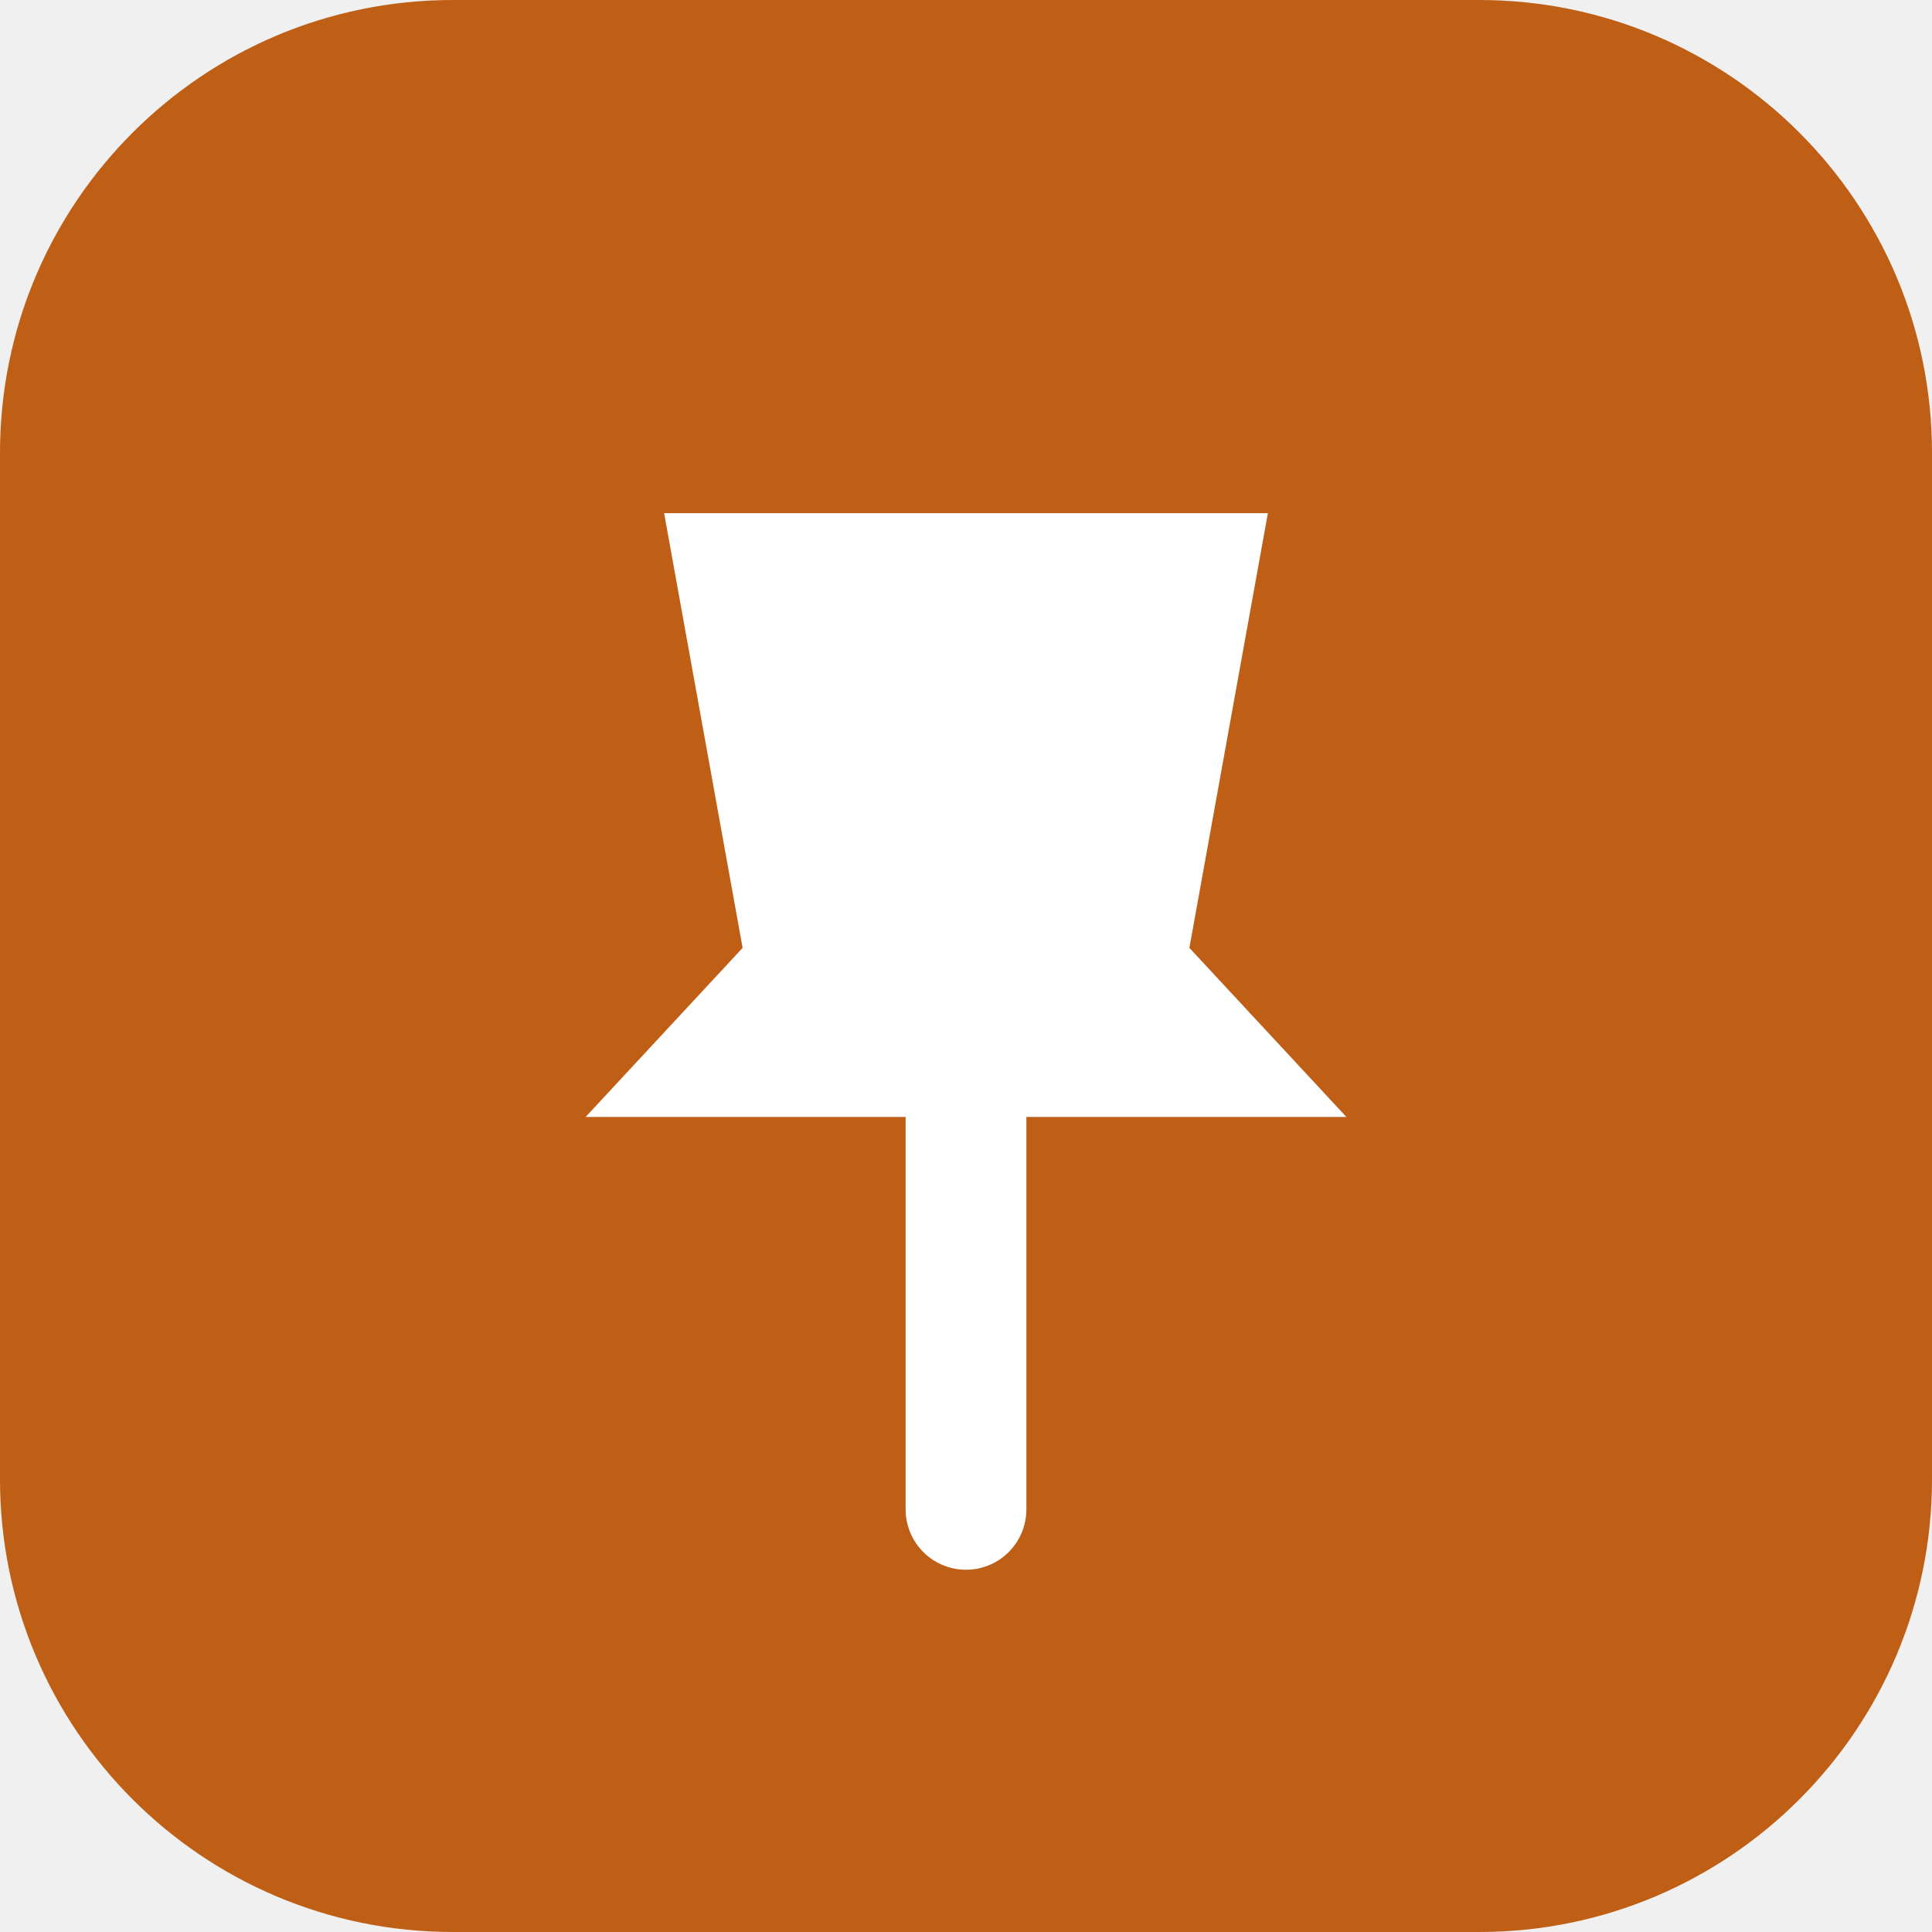
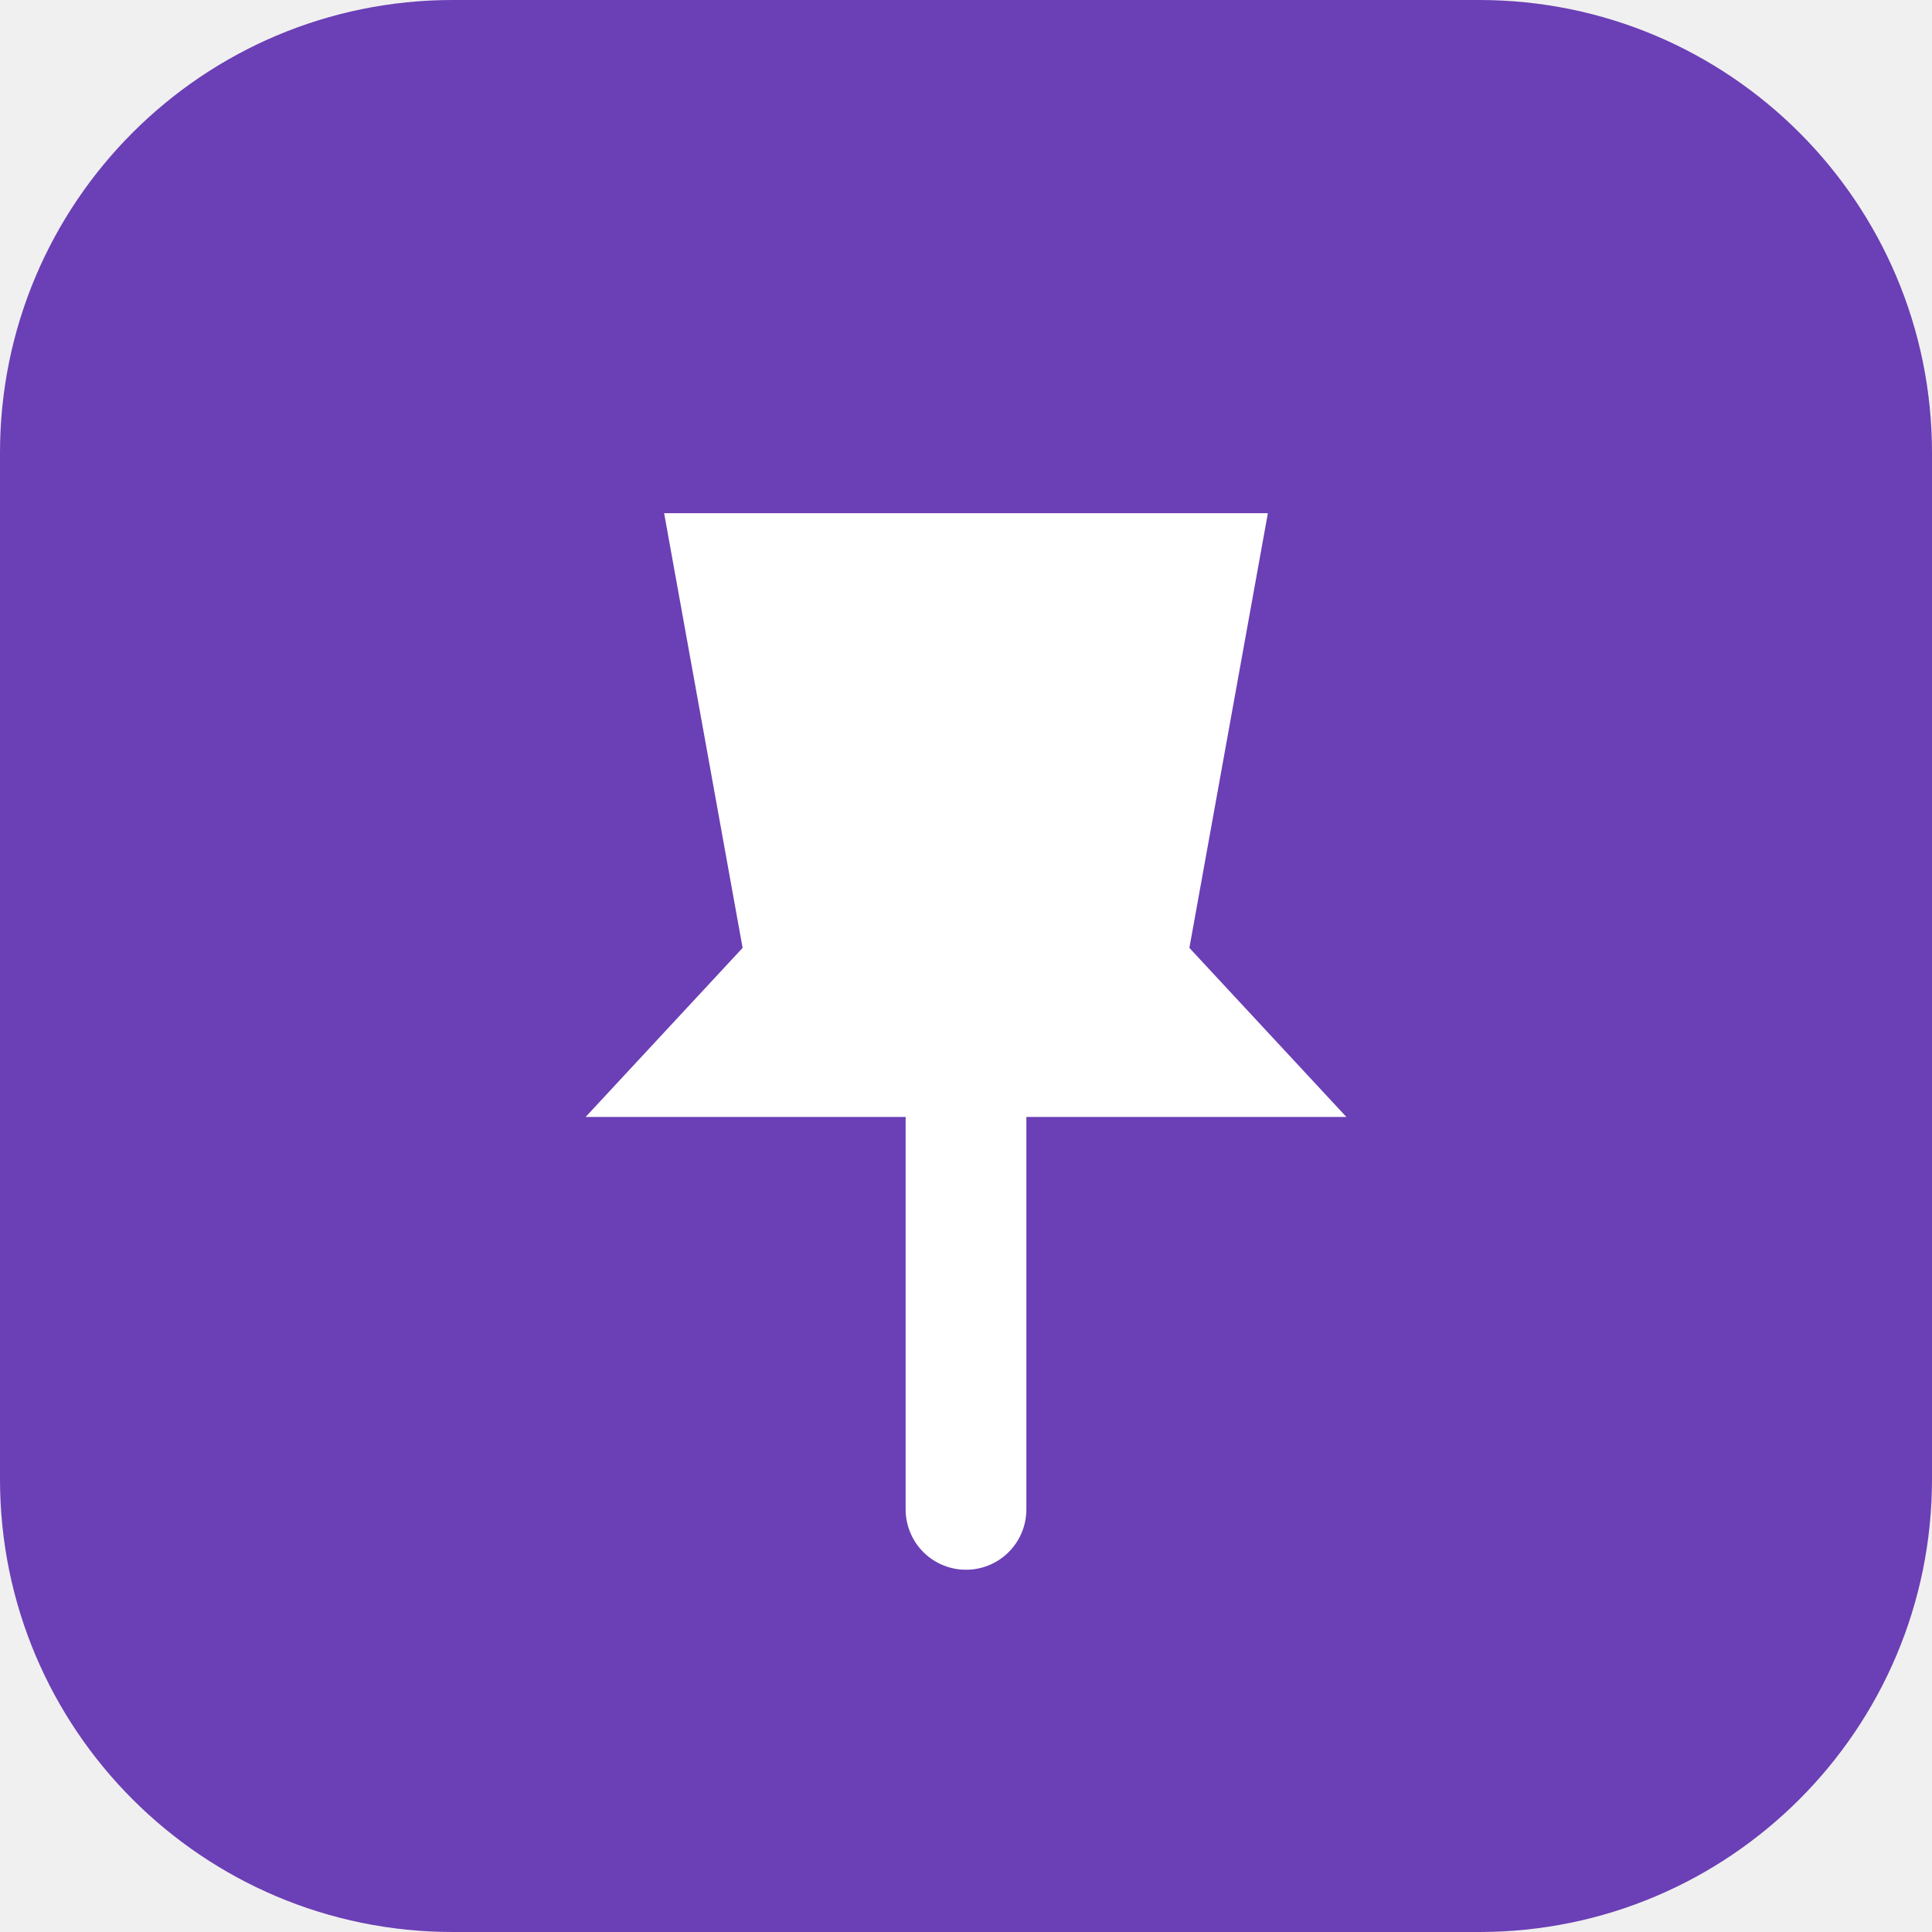
<svg xmlns="http://www.w3.org/2000/svg" viewBox="0 0 32 32">
-   <rect width="32" height="32" rx="7.5" fill="#bf5f16" />
+   <rect width="32" height="32" rx="7.5" fill="#6b3fb5" />
  <path d="M11 8.5h10l-1.3 7.2 2.6 2.8H9.7l2.6-2.8z" fill="#fff" />
  <path d="M16 18.5V25" stroke="#fff" stroke-width="2" stroke-linecap="round" />
</svg>
